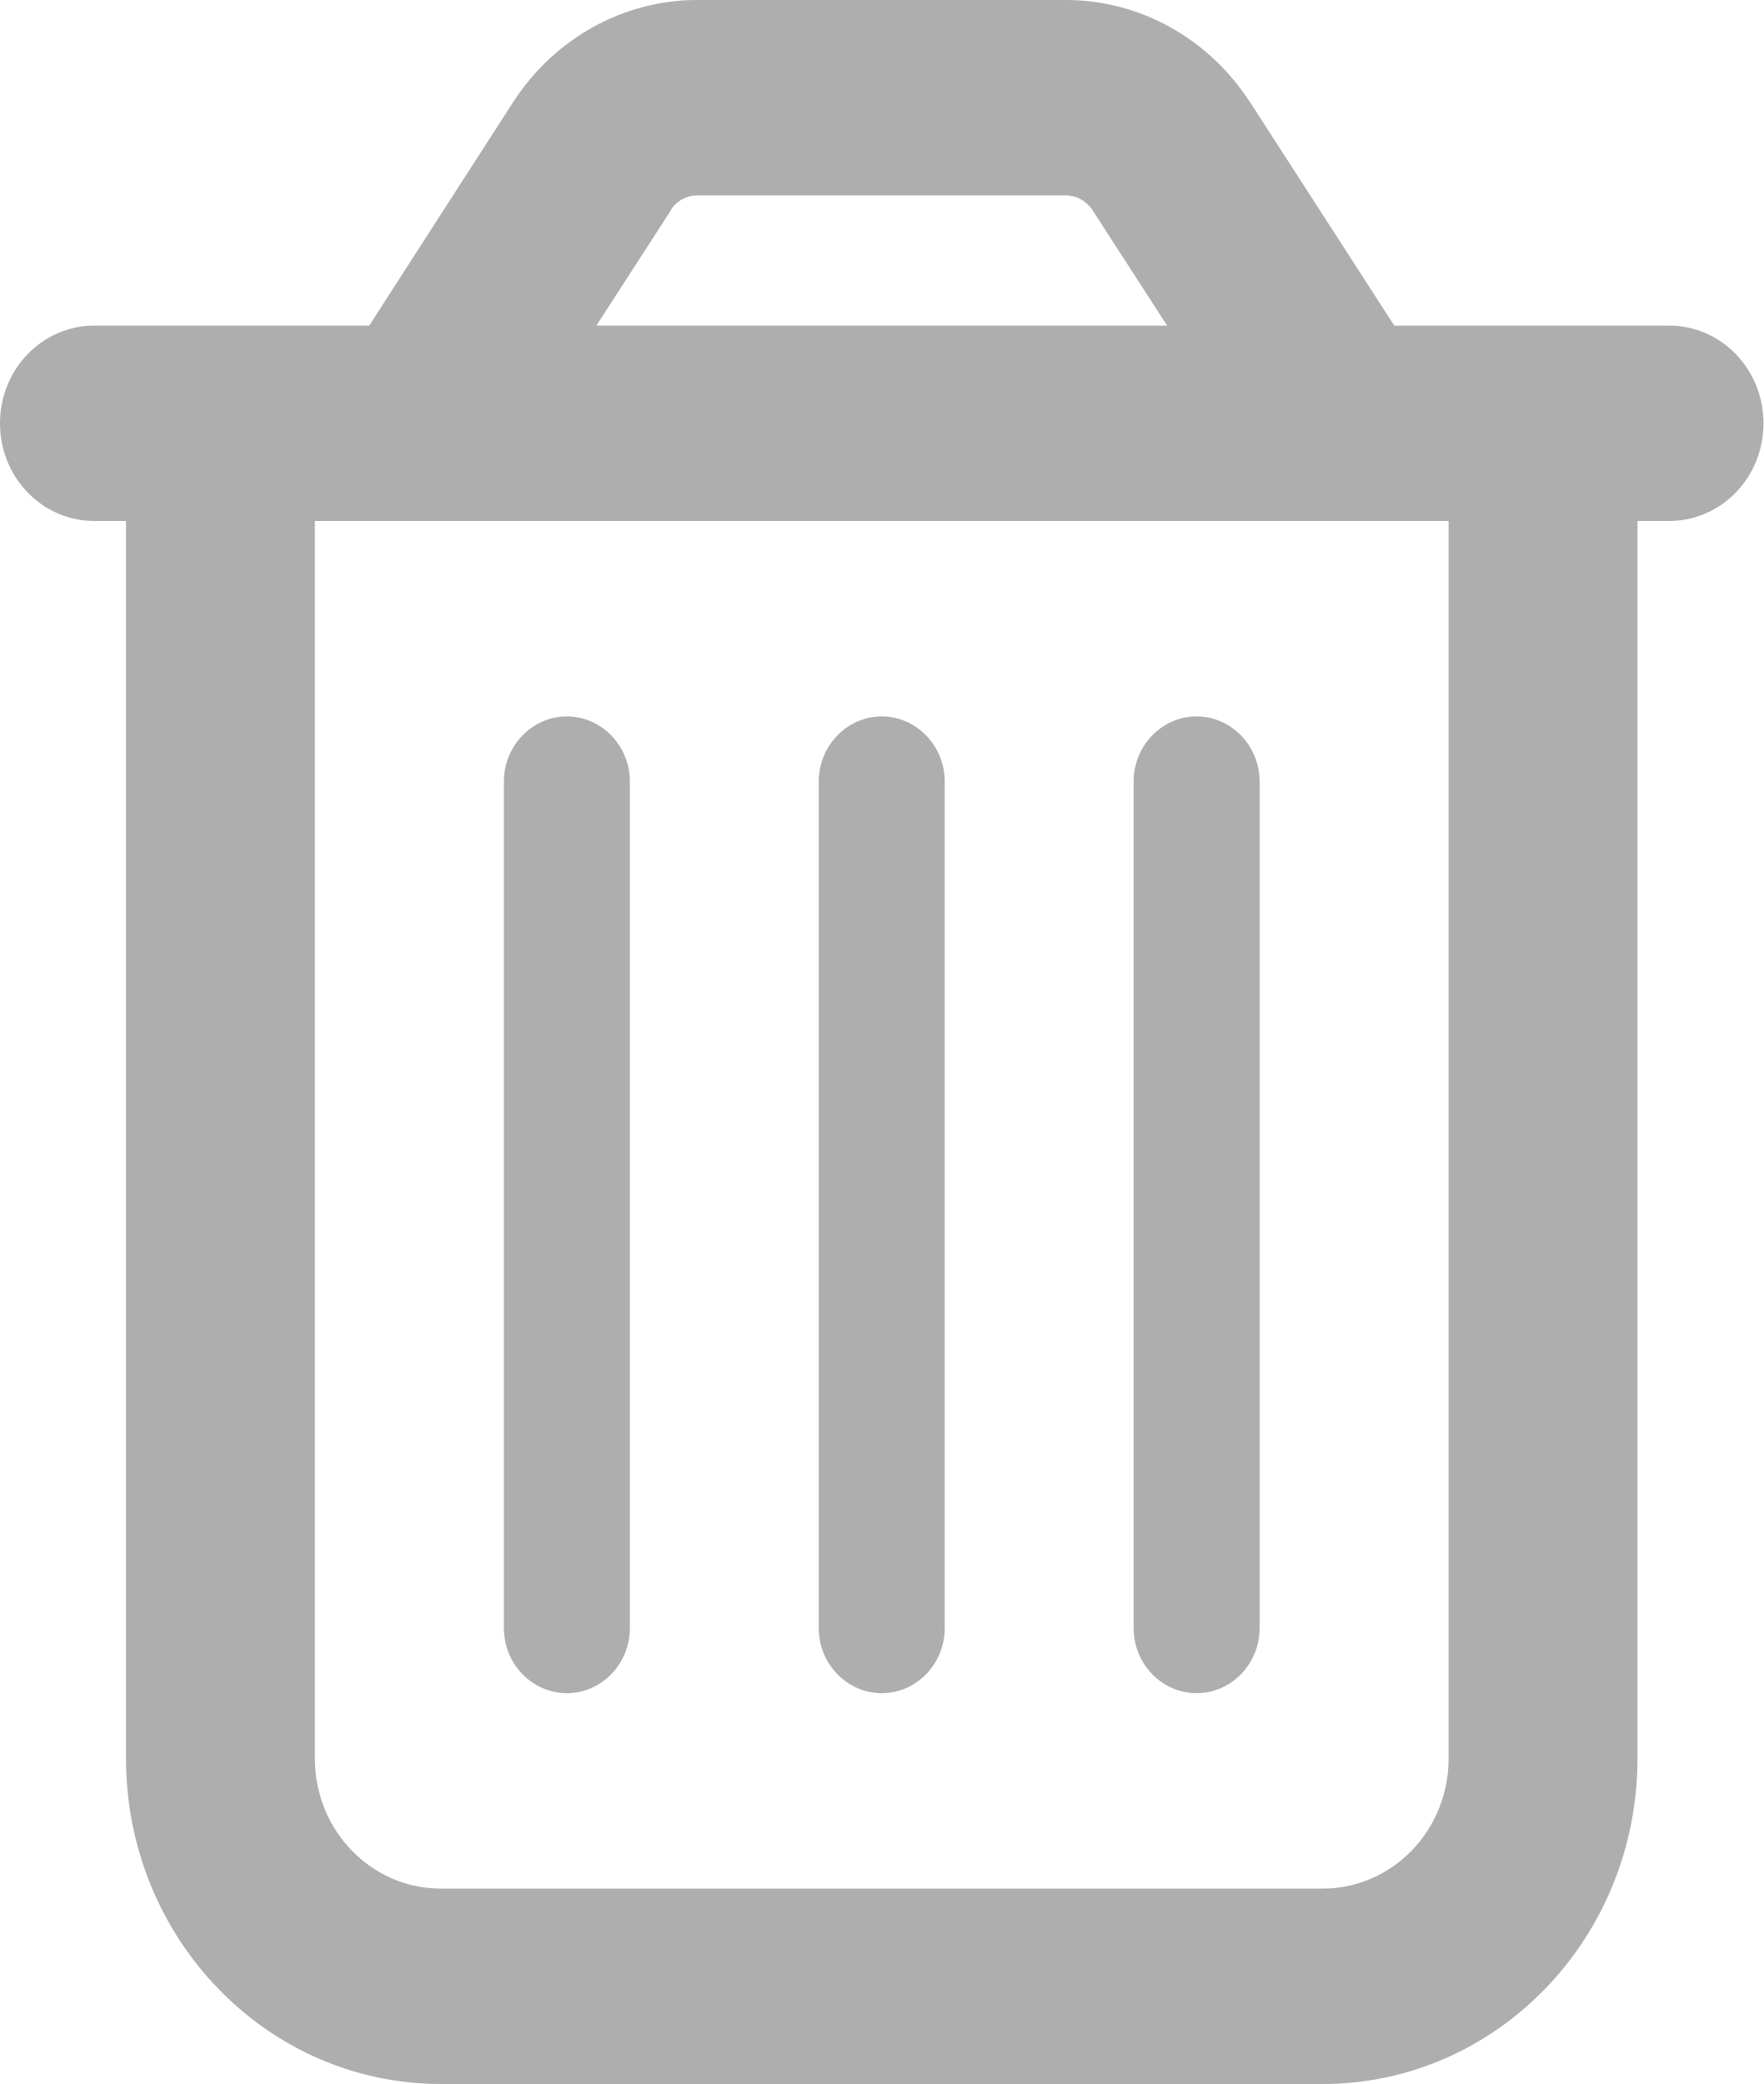
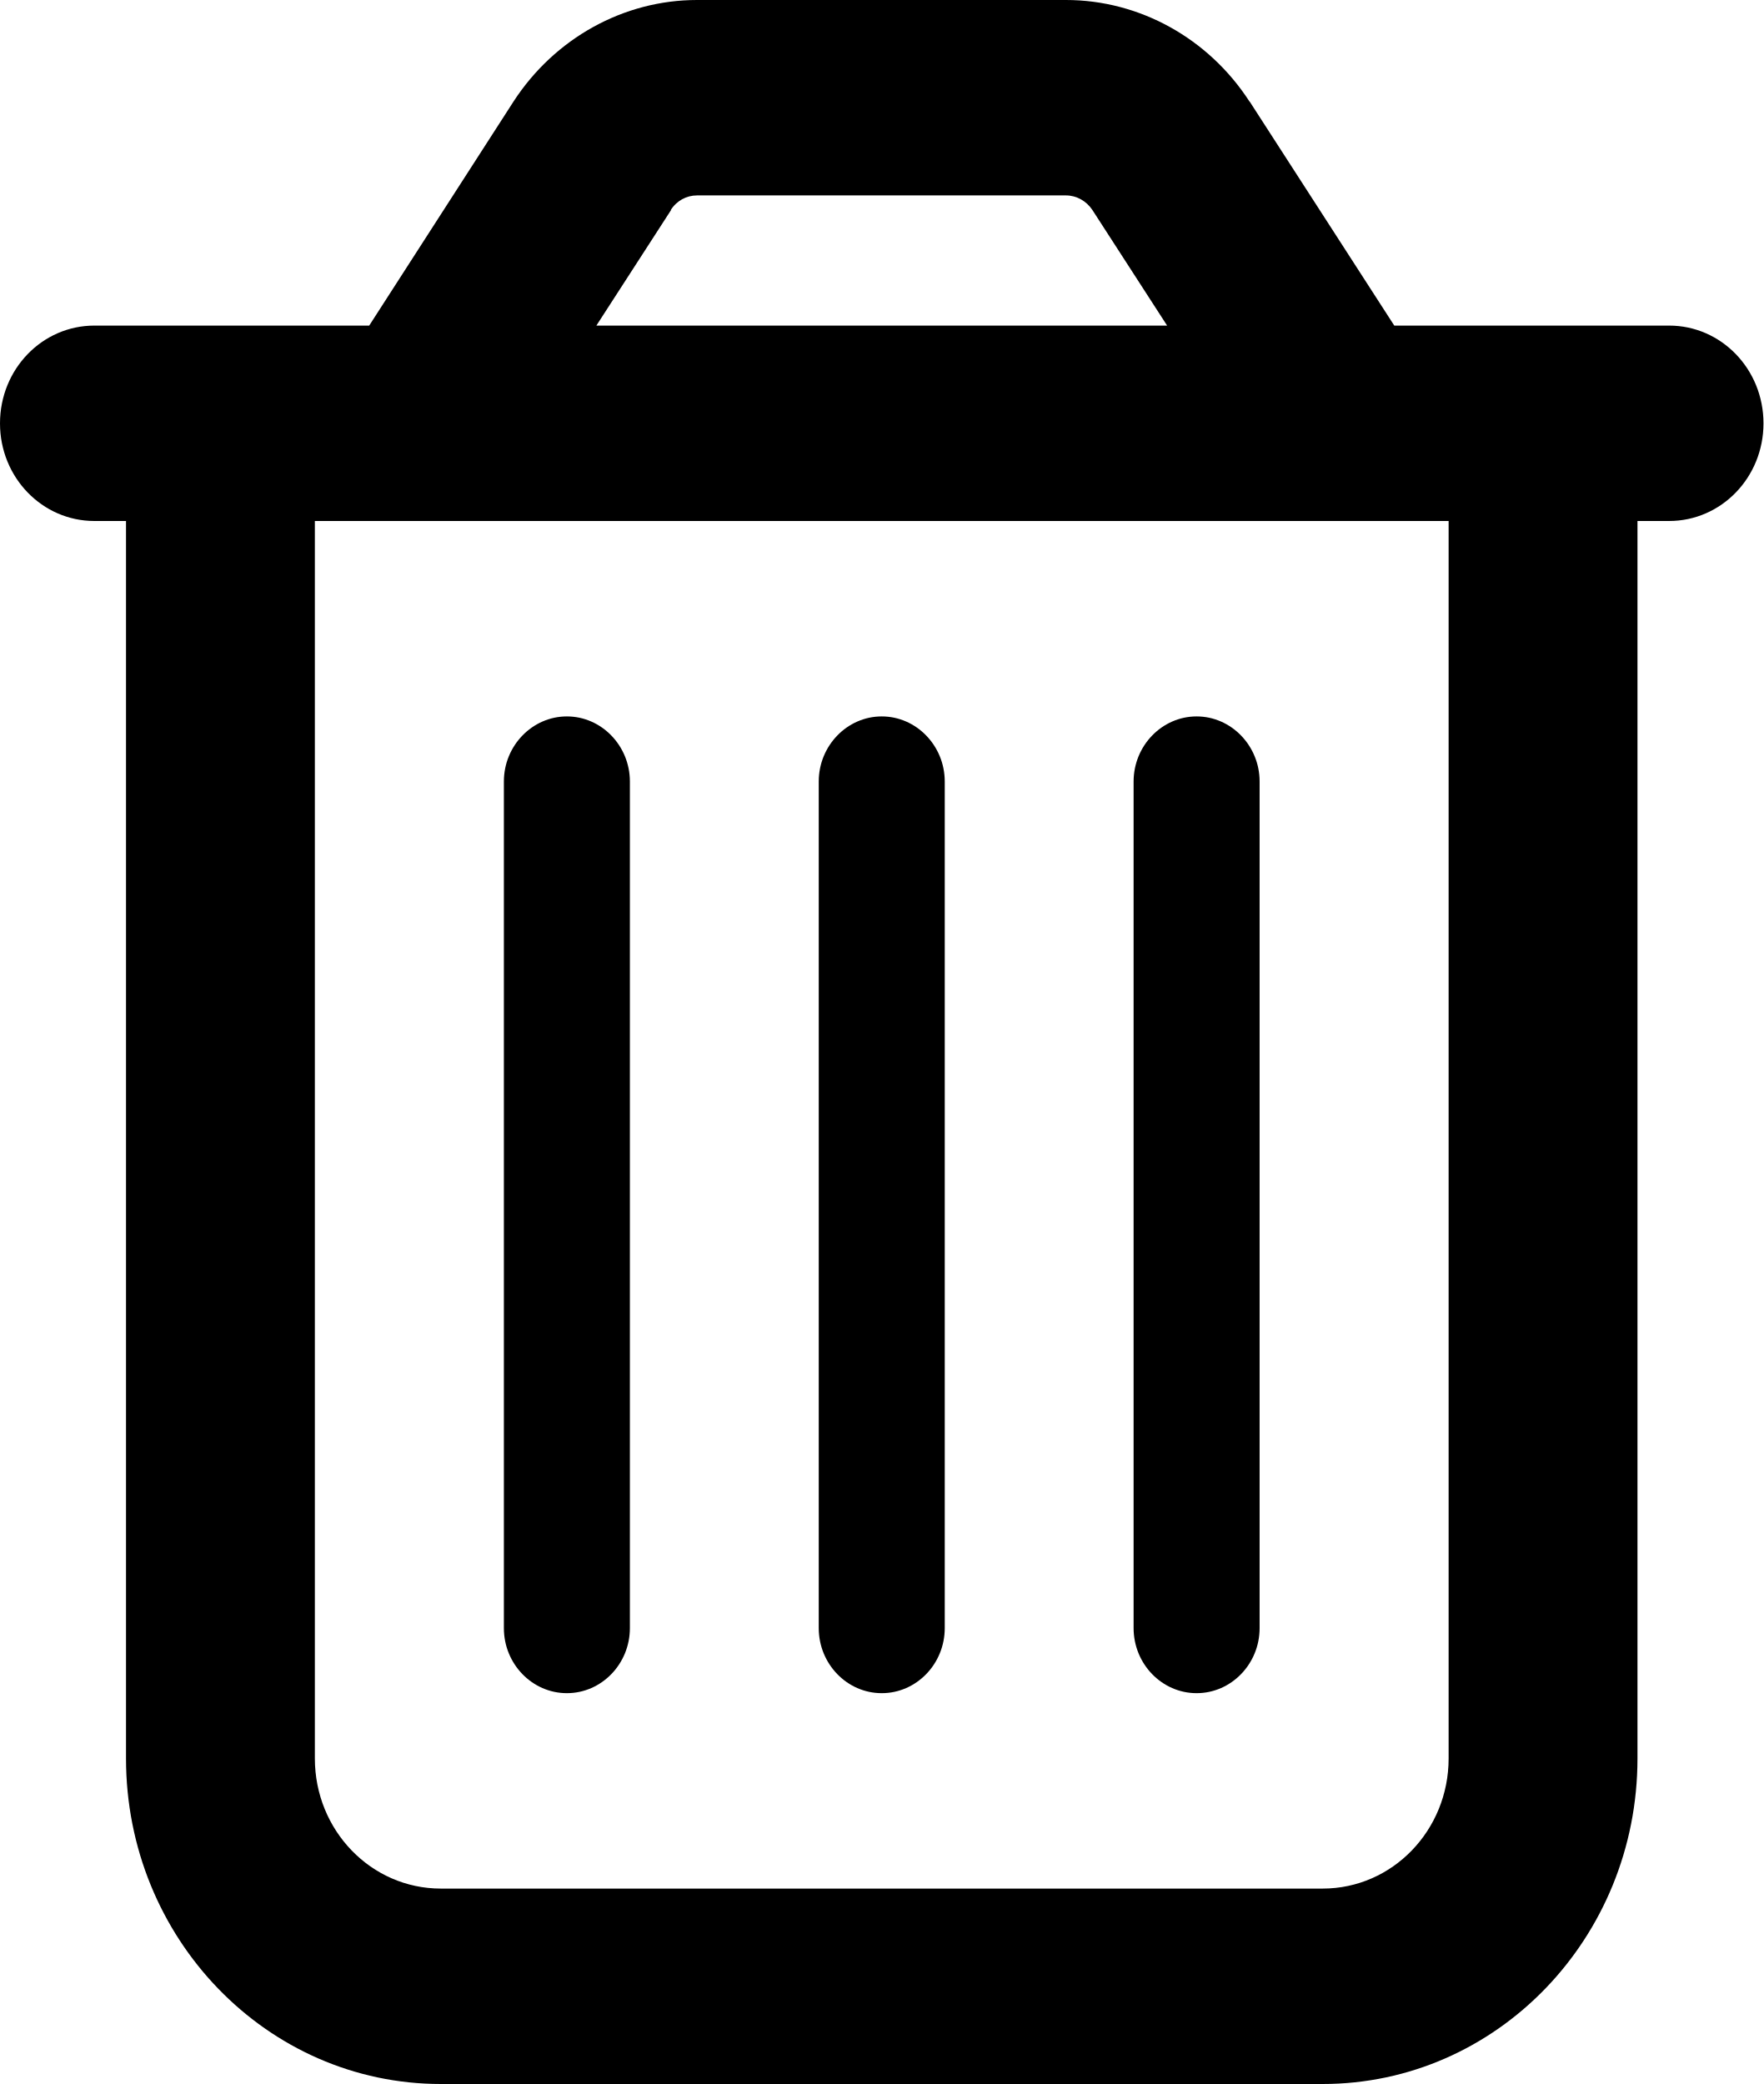
<svg xmlns="http://www.w3.org/2000/svg" width="11" height="13" viewBox="0 0 11 13" fill="none">
-   <path d="M4.186 1.31L3.72 2.031H7.28L6.814 1.31C6.777 1.254 6.715 1.219 6.649 1.219H4.348C4.282 1.219 4.221 1.252 4.184 1.31H4.186ZM7.796 0.635L8.697 2.031H9.036H10.214H10.411C10.737 2.031 11 2.303 11 2.641C11 2.978 10.737 3.25 10.411 3.25H10.214V10.969C10.214 12.091 9.335 13 8.25 13H2.75C1.665 13 0.786 12.091 0.786 10.969V3.25H0.589C0.263 3.25 0 2.978 0 2.641C0 2.303 0.263 2.031 0.589 2.031H0.786H1.964H2.303L3.204 0.632C3.46 0.239 3.889 0 4.348 0H6.649C7.108 0 7.538 0.239 7.793 0.632L7.796 0.635ZM1.964 3.25V10.969C1.964 11.418 2.315 11.781 2.75 11.781H8.25C8.685 11.781 9.036 11.418 9.036 10.969V3.25H1.964ZM3.929 4.875V10.156C3.929 10.38 3.752 10.562 3.536 10.562C3.32 10.562 3.143 10.38 3.143 10.156V4.875C3.143 4.652 3.32 4.469 3.536 4.469C3.752 4.469 3.929 4.652 3.929 4.875ZM5.893 4.875V10.156C5.893 10.38 5.716 10.562 5.5 10.562C5.284 10.562 5.107 10.38 5.107 10.156V4.875C5.107 4.652 5.284 4.469 5.5 4.469C5.716 4.469 5.893 4.652 5.893 4.875ZM7.857 4.875V10.156C7.857 10.38 7.68 10.562 7.464 10.562C7.248 10.562 7.071 10.38 7.071 10.156V4.875C7.071 4.652 7.248 4.469 7.464 4.469C7.68 4.469 7.857 4.652 7.857 4.875Z" fill="#AEAEAE" />
+   <path d="M4.186 1.31L3.72 2.031H7.28L6.814 1.31C6.777 1.254 6.715 1.219 6.649 1.219H4.348C4.282 1.219 4.221 1.252 4.184 1.31H4.186ZM7.796 0.635L8.697 2.031H9.036H10.214H10.411C10.737 2.031 11 2.303 11 2.641C11 2.978 10.737 3.25 10.411 3.25H10.214V10.969C10.214 12.091 9.335 13 8.25 13H2.75C1.665 13 0.786 12.091 0.786 10.969V3.25H0.589C0.263 3.25 0 2.978 0 2.641C0 2.303 0.263 2.031 0.589 2.031H0.786H1.964H2.303L3.204 0.632C3.46 0.239 3.889 0 4.348 0H6.649C7.108 0 7.538 0.239 7.793 0.632L7.796 0.635ZM1.964 3.25V10.969C1.964 11.418 2.315 11.781 2.75 11.781H8.25C8.685 11.781 9.036 11.418 9.036 10.969V3.25H1.964ZM3.929 4.875V10.156C3.929 10.38 3.752 10.562 3.536 10.562C3.32 10.562 3.143 10.38 3.143 10.156V4.875C3.143 4.652 3.32 4.469 3.536 4.469C3.752 4.469 3.929 4.652 3.929 4.875ZM5.893 4.875V10.156C5.893 10.38 5.716 10.562 5.5 10.562C5.284 10.562 5.107 10.38 5.107 10.156V4.875C5.107 4.652 5.284 4.469 5.5 4.469C5.716 4.469 5.893 4.652 5.893 4.875ZM7.857 4.875V10.156C7.857 10.38 7.68 10.562 7.464 10.562C7.248 10.562 7.071 10.38 7.071 10.156V4.875C7.071 4.652 7.248 4.469 7.464 4.469C7.68 4.469 7.857 4.652 7.857 4.875Z" fill="currentColor" />
</svg>
